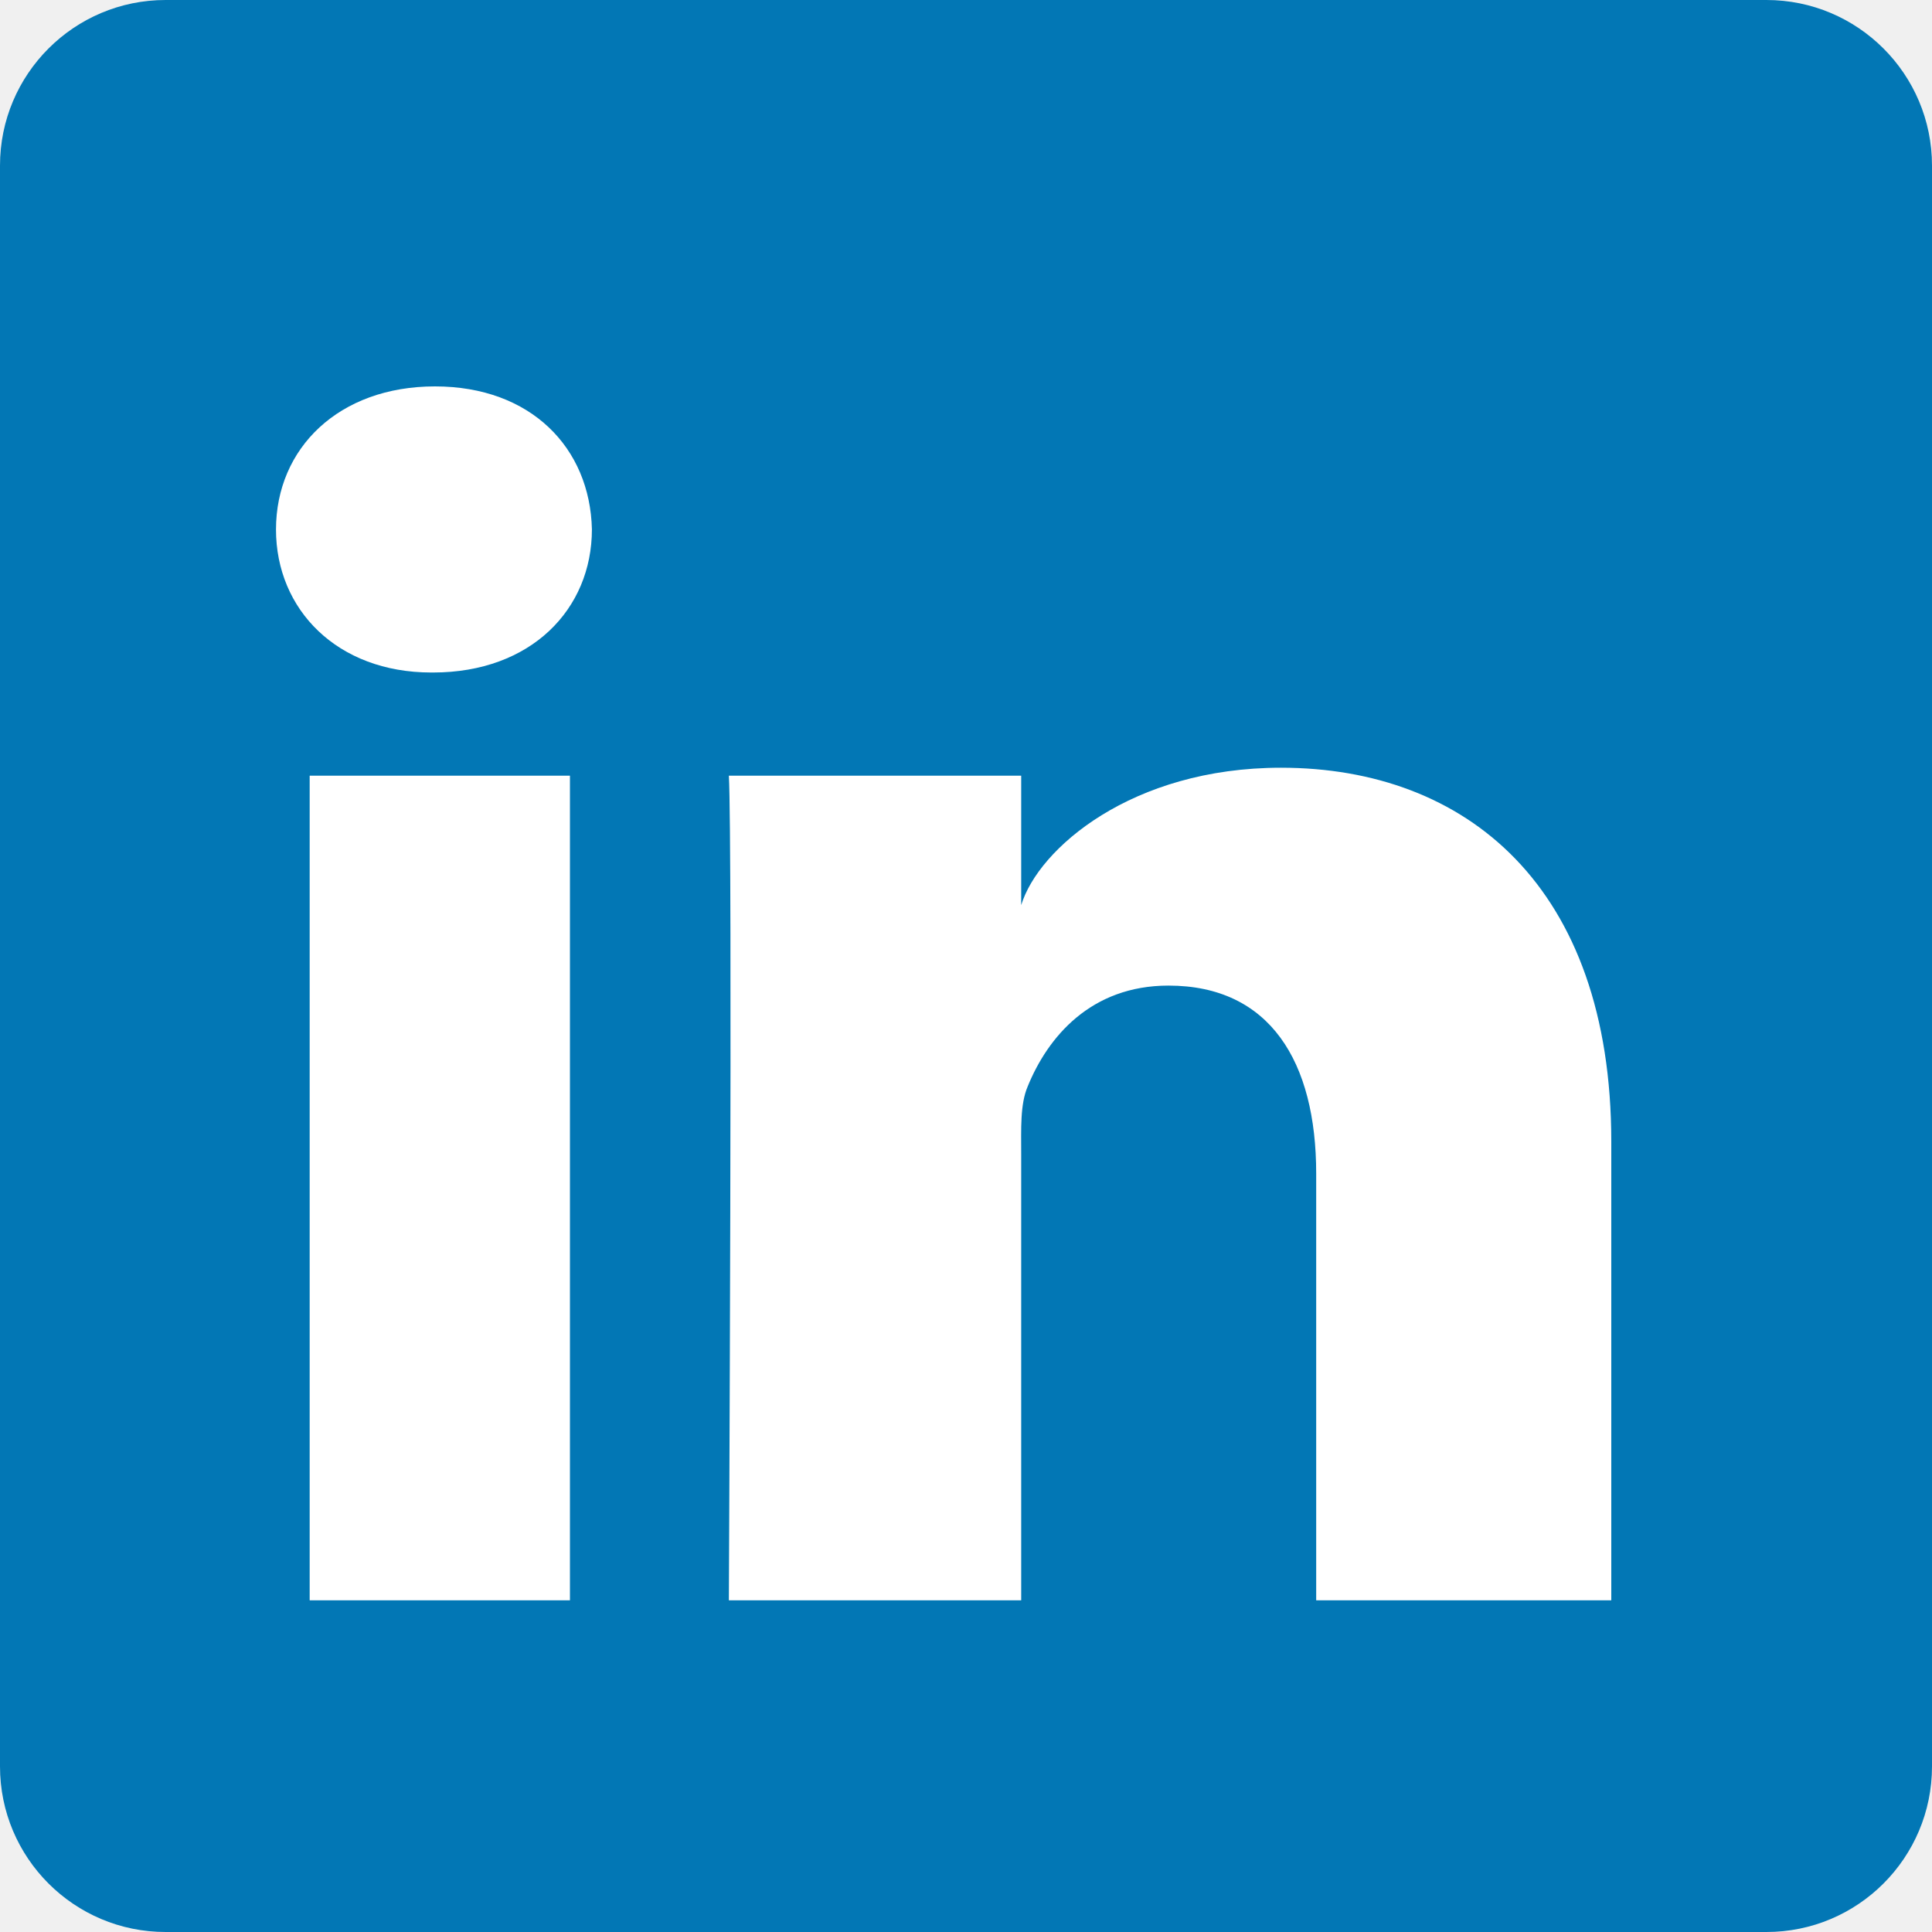
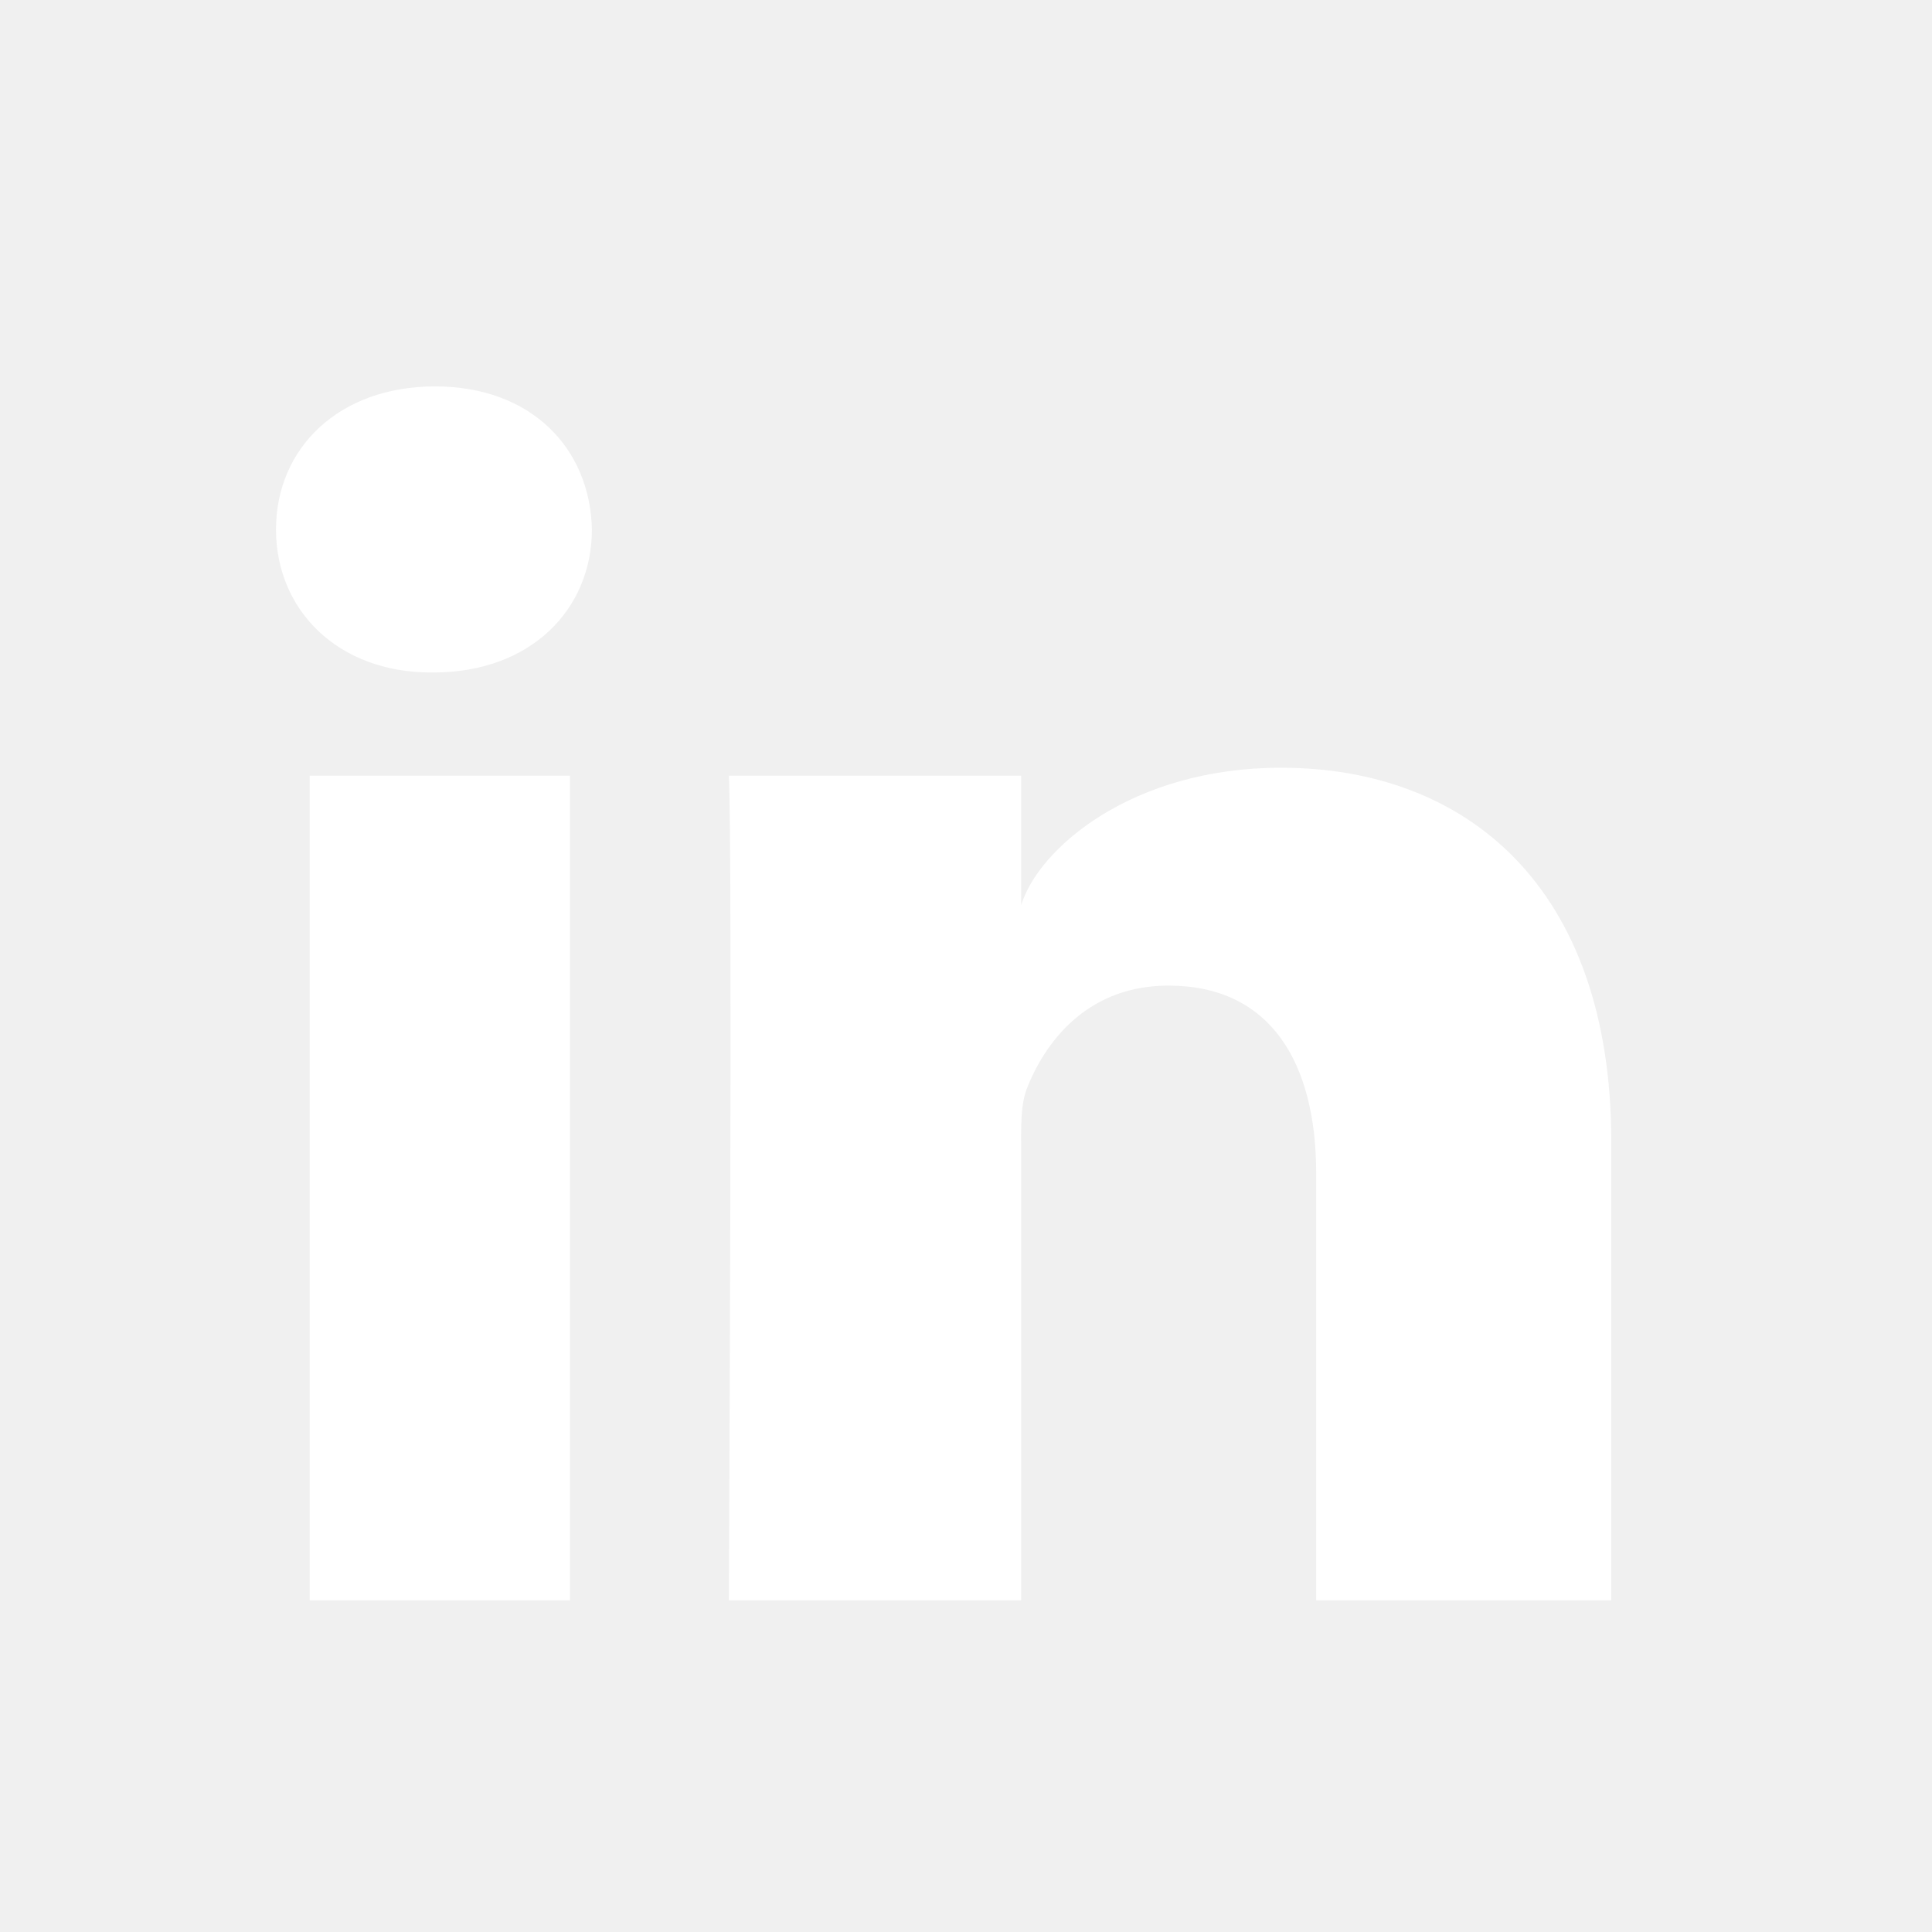
<svg xmlns="http://www.w3.org/2000/svg" width="35px" height="35px" viewBox="0 0 35 35" version="1.1">
  <defs />
  <g id="Page-1" stroke="none" stroke-width="1" fill="none" fill-rule="evenodd">
    <g id="Styleguide---Icons" transform="translate(-233, -144)">
      <g id="icon-linkedin" transform="translate(233, 144)">
-         <rect id="Rectangle-1734" fill="#0277B5" x="0" y="0" width="35" height="35" rx="3" />
        <path d="M5.61,14.052 L10.325,14.052 L10.325,28.991 L5.61,28.991 L5.61,14.052 Z M23.206,13.908 C20.505,13.908 18.813,15.371 18.5,16.397 L18.5,14.052 L13.204,14.052 C13.272,15.297 13.204,28.991 13.204,28.991 L18.5,28.991 L18.5,20.907 C18.5,20.458 18.479,20.008 18.616,19.686 C18.98,18.787 19.762,17.855 21.168,17.855 C23.008,17.855 23.844,19.237 23.844,21.26 L23.844,28.991 L29.19,28.991 L29.19,20.684 C29.19,16.057 26.557,13.908 23.206,13.908 Z M7.88,7 C6.139,7 5,8.118 5,9.593 C5,11.041 6.107,12.183 7.813,12.183 L7.847,12.183 C9.62,12.183 10.723,11.037 10.723,9.589 C10.689,8.115 9.62,7 7.88,7 Z" id="Linkedin" fill="#FFFFFF" />
      </g>
    </g>
  </g>
</svg>
